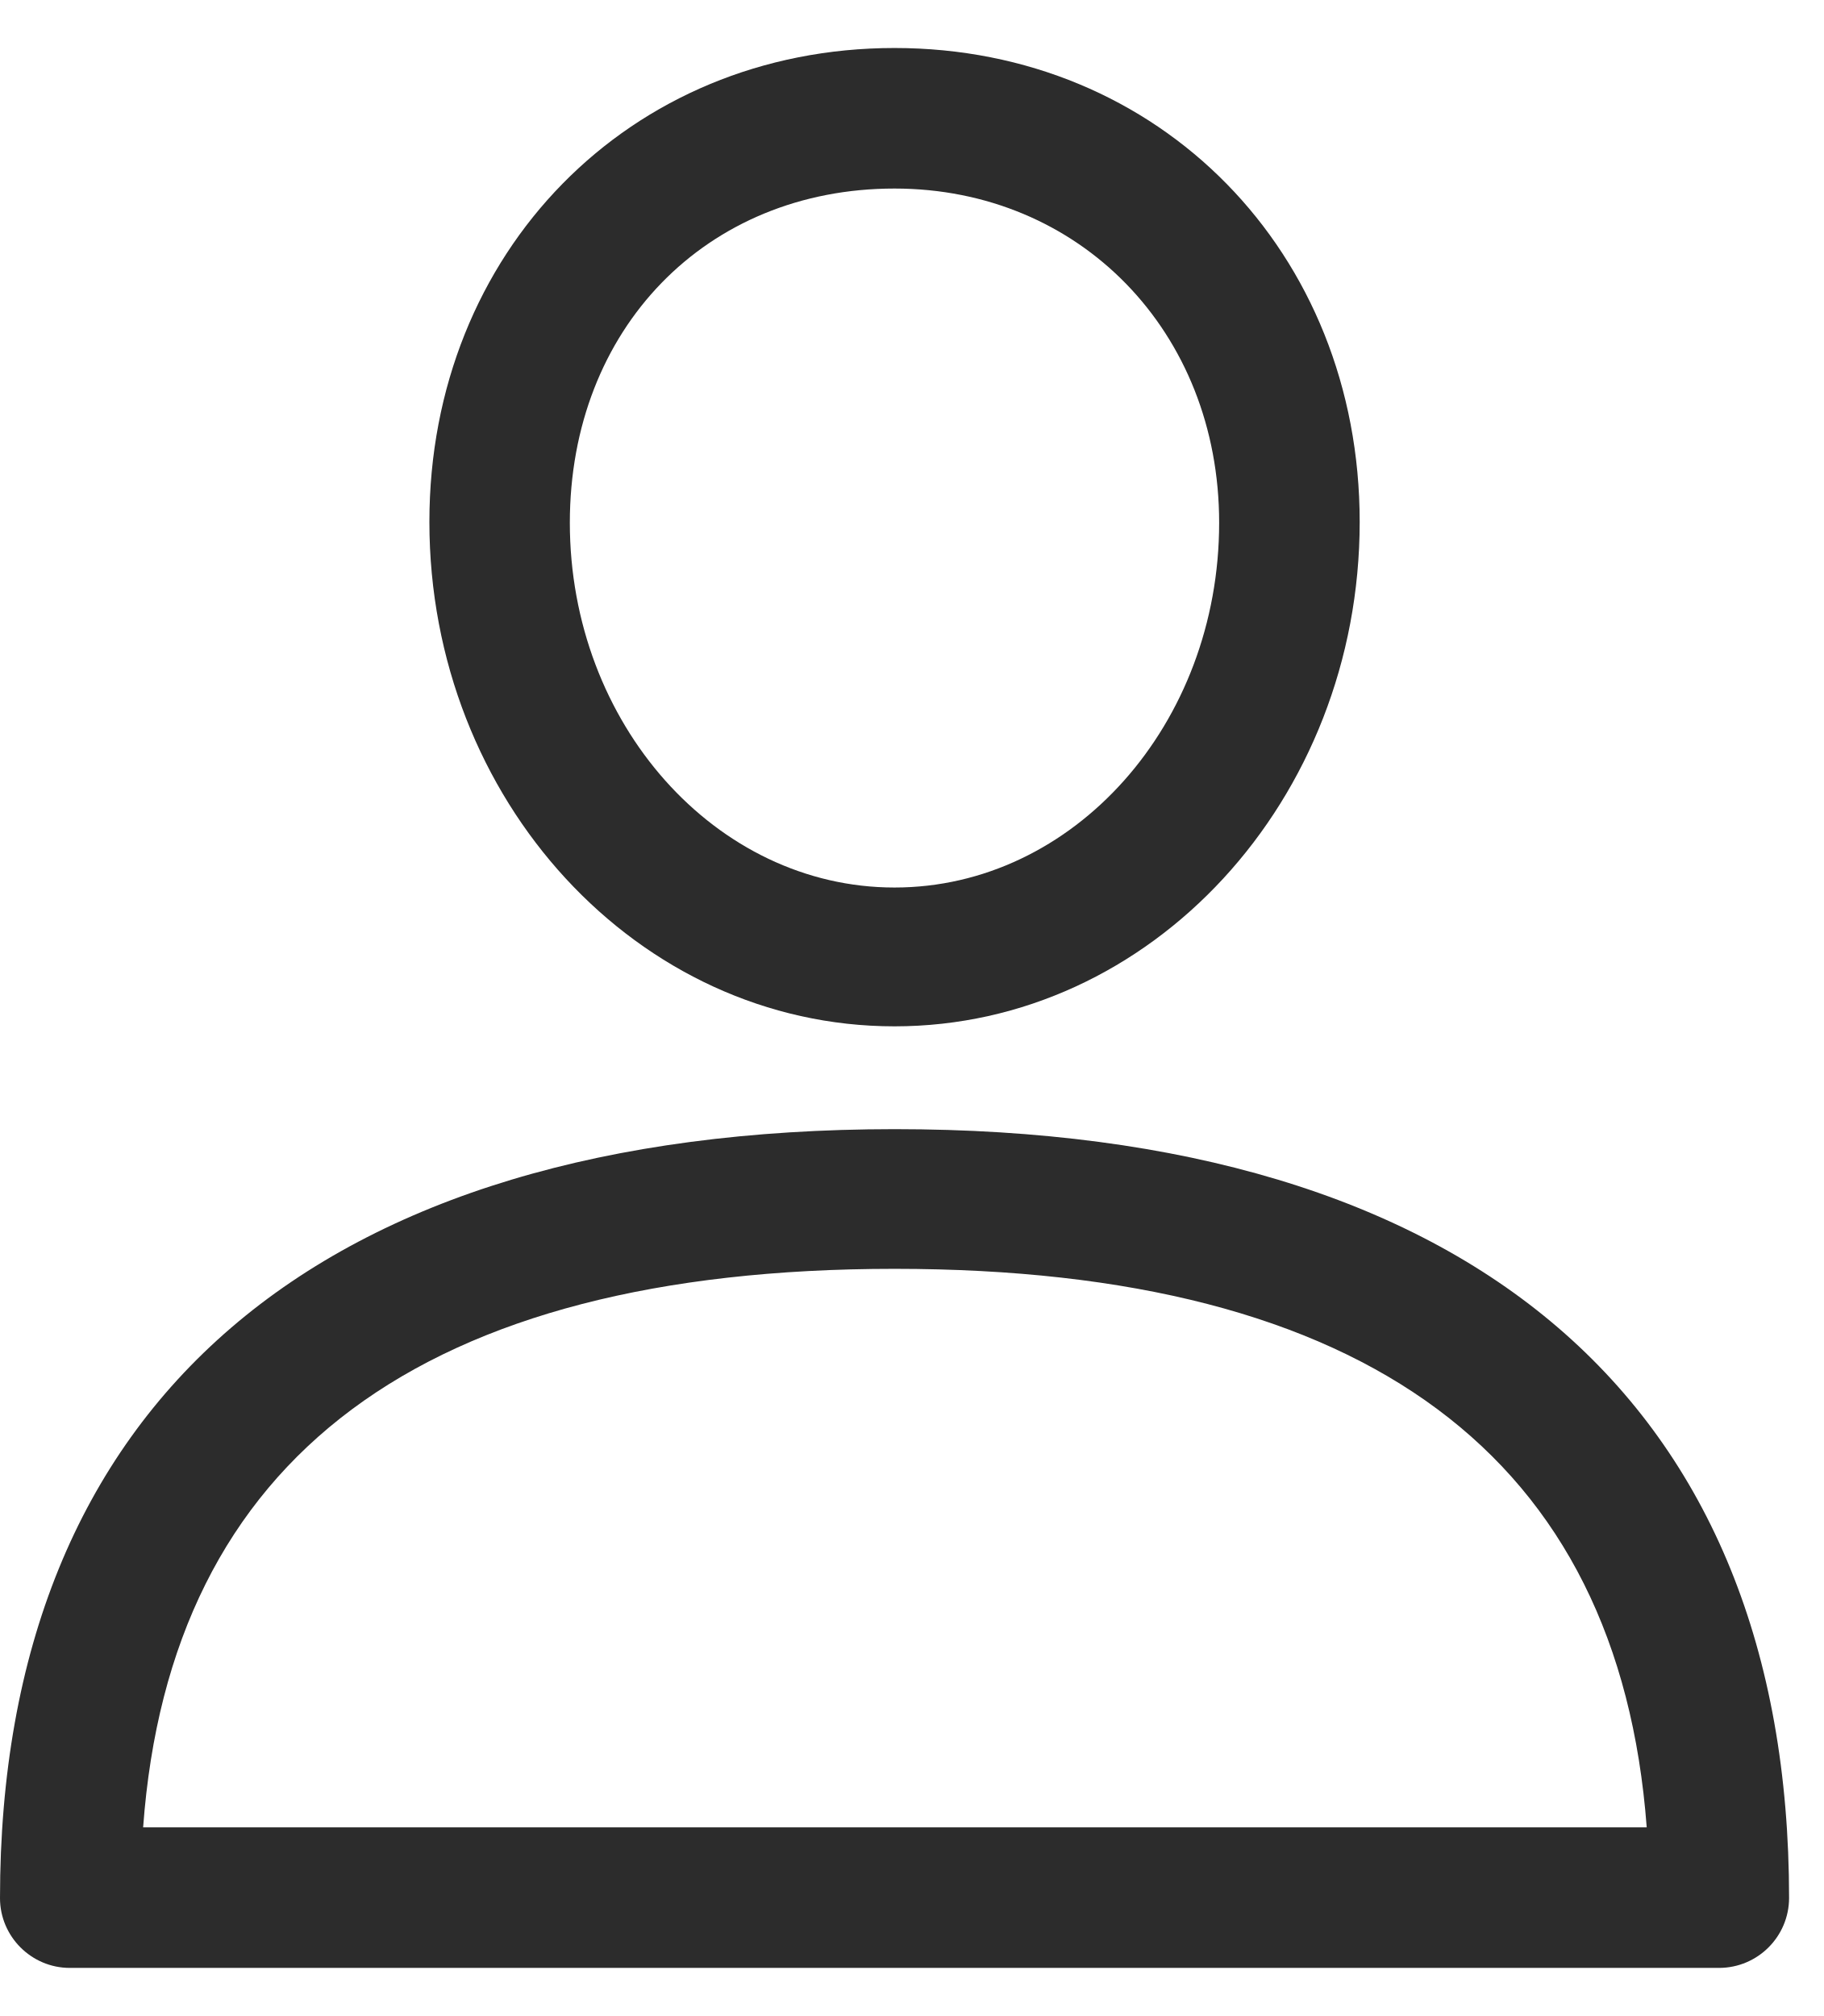
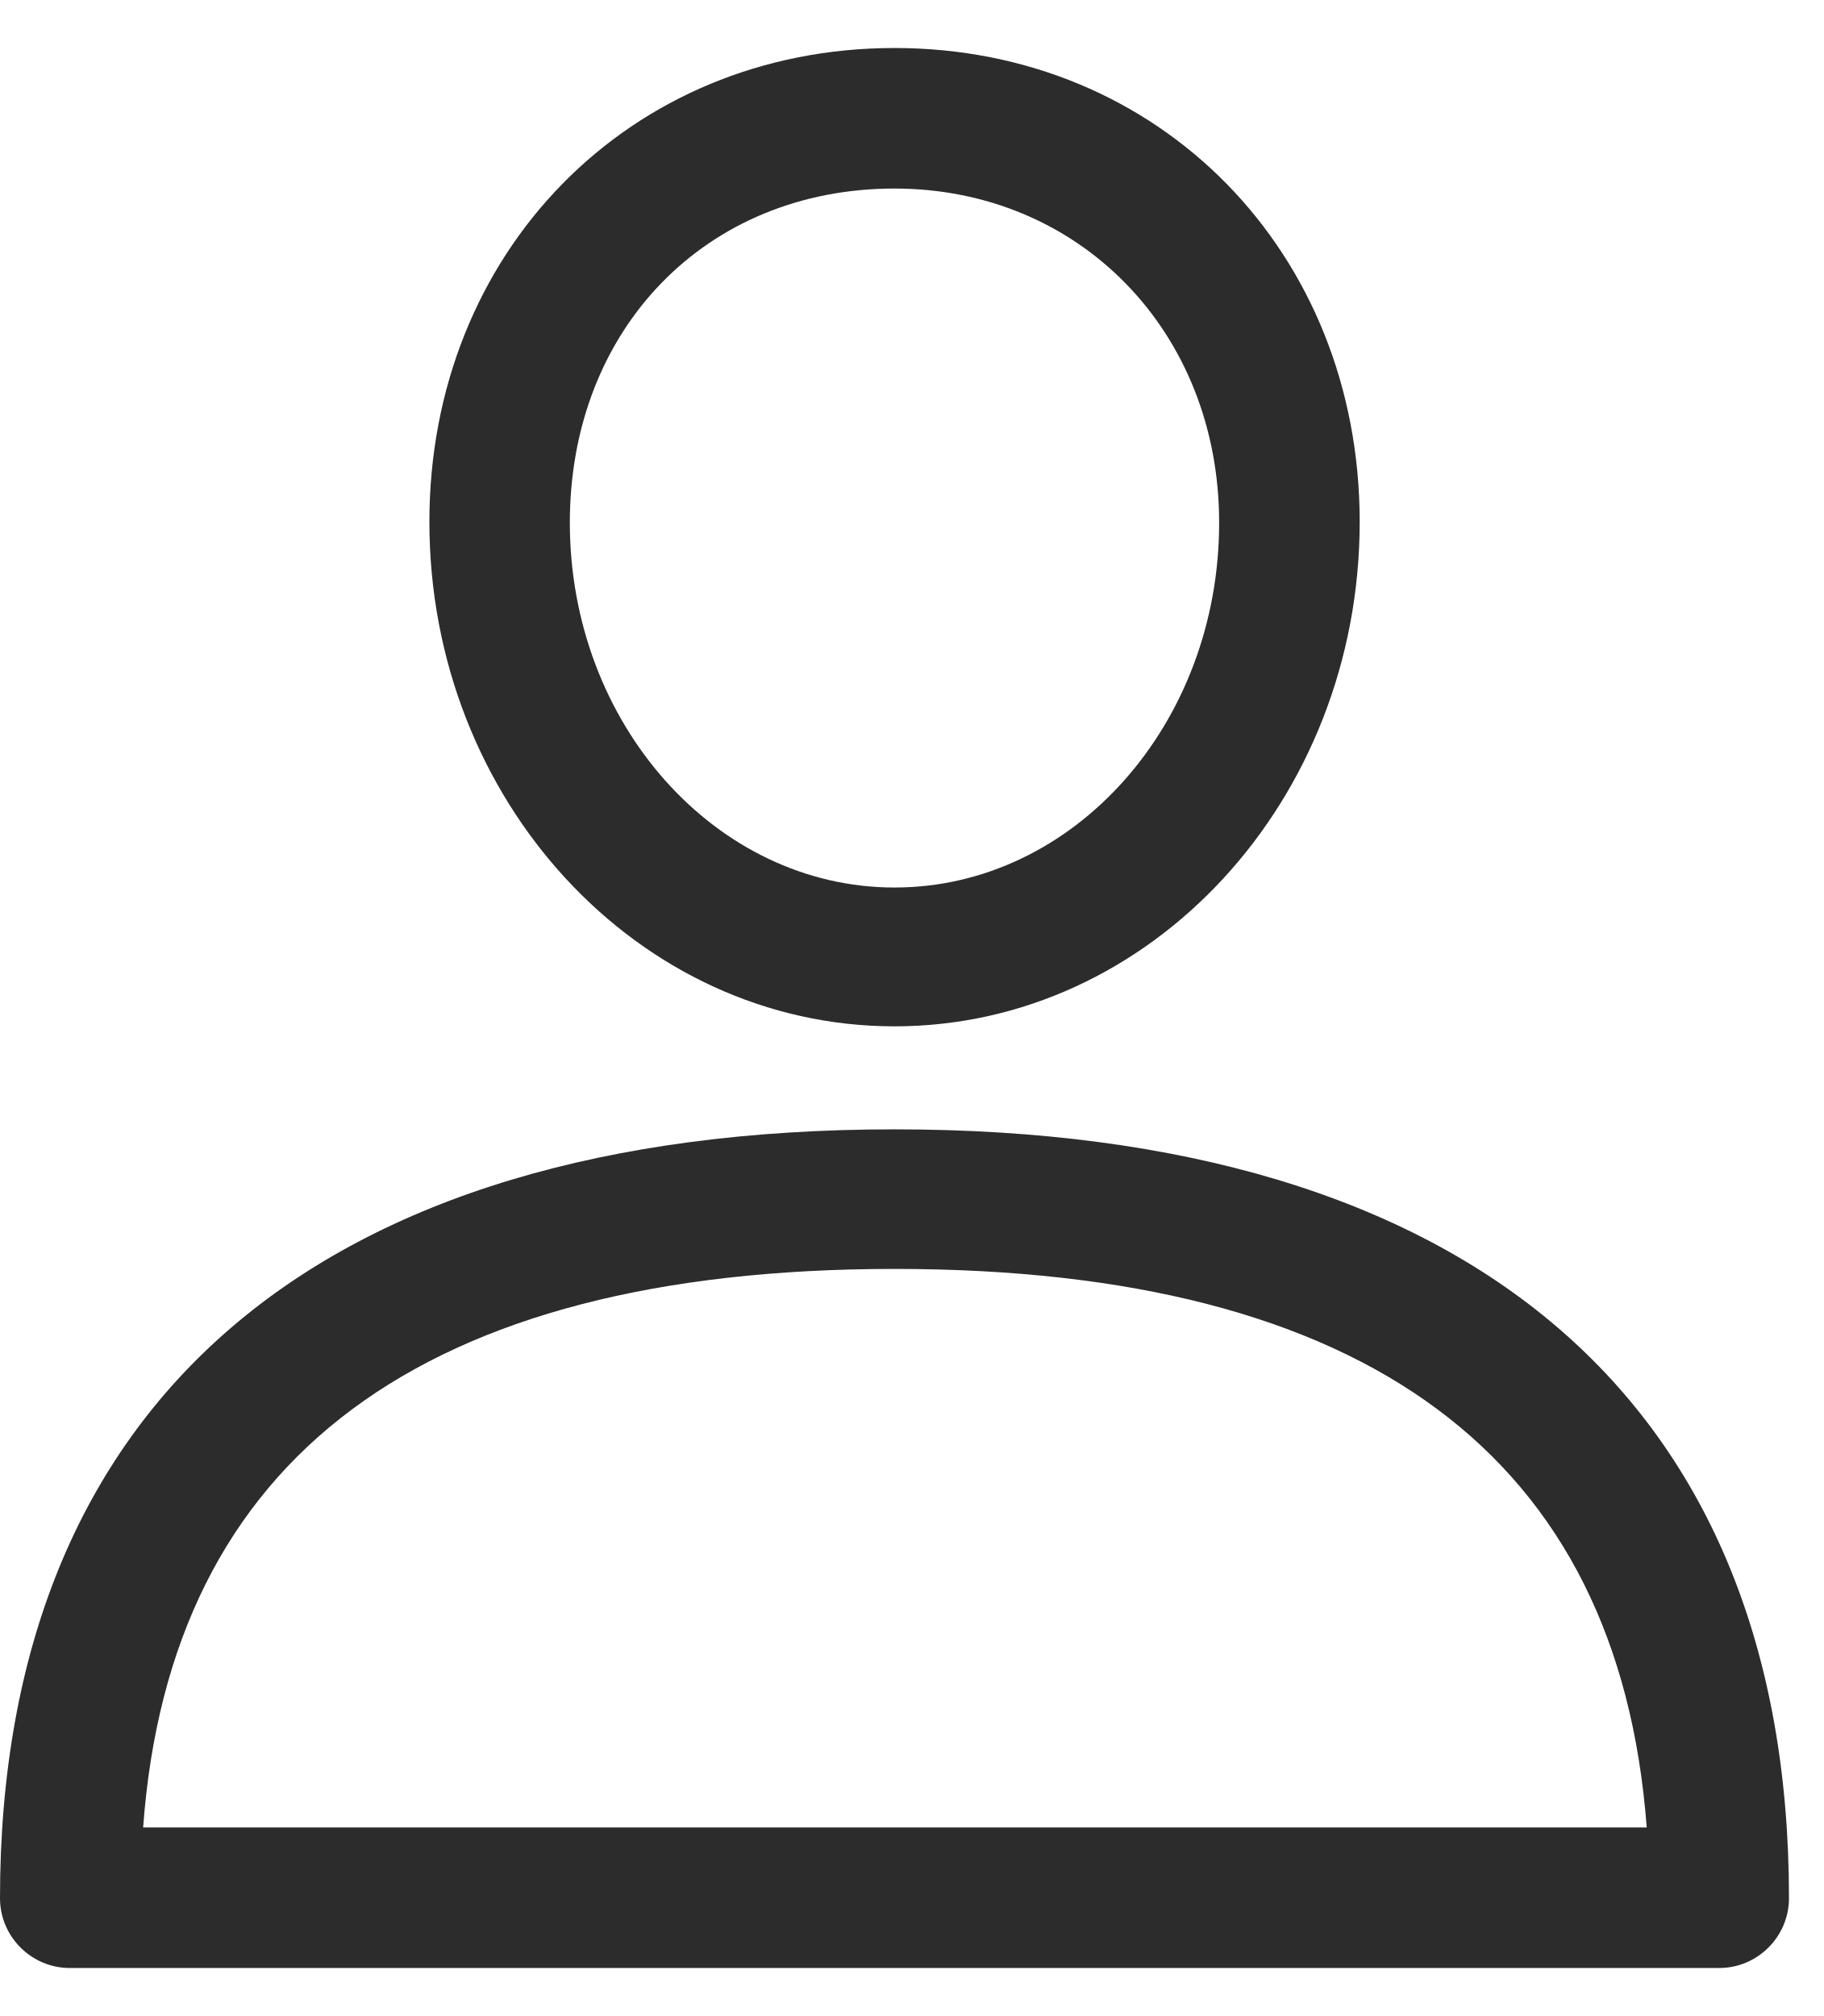
- <svg xmlns="http://www.w3.org/2000/svg" width="19" height="21" fill="none">
-   <path fill-rule="evenodd" clip-rule="evenodd" d="M4.473 5.436c0 2.9 2.172 5.255 4.845 5.255 2.673 0 4.846-2.355 4.846-5.255C14.164 2.627 12.082.5 9.318.5 6.555.5 4.473 2.627 4.473 5.436zm1.463.01c0-2.019 1.419-3.482 3.382-3.482 1.928 0 3.382 1.49 3.382 3.481 0 2.1-1.518 3.8-3.382 3.8-1.863 0-3.382-1.709-3.382-3.8zM0 19.772c0 .4.327.727.727.727H17.91a.73.73 0 00.727-.727c0-5.164-3.309-8.01-9.318-8.01C3.31 11.764 0 14.61 0 19.774zm17.154-.737H1.491c.282-3.854 2.909-5.818 7.827-5.818s7.546 1.955 7.836 5.818z" fill="#2C2C2C" />
+ <svg xmlns="http://www.w3.org/2000/svg" width="19" height="21" viewBox="0 0 19 21" fill="none">
+   <path fill-rule="evenodd" clip-rule="evenodd" d="M4.473 5.436C4.473 8.336 6.645 10.691 9.318 10.691C11.991 10.691 14.164 8.336 14.164 5.436C14.164 2.627 12.082 0.5 9.318 0.5C6.555 0.5 4.473 2.627 4.473 5.436ZM5.936 5.445C5.936 3.427 7.355 1.964 9.318 1.964C11.245 1.964 12.7 3.455 12.7 5.445C12.7 7.545 11.182 9.245 9.318 9.245C7.455 9.245 5.936 7.536 5.936 5.445ZM0 19.773C0 20.173 0.327 20.5 0.727 20.5H17.909C18.309 20.5 18.636 20.173 18.636 19.773C18.636 14.609 15.327 11.764 9.318 11.764C3.309 11.764 0 14.609 0 19.773ZM17.154 19.036H1.491C1.773 15.182 4.4 13.218 9.318 13.218C14.236 13.218 16.864 15.173 17.154 19.036Z" fill="#2C2C2C" />
</svg>
